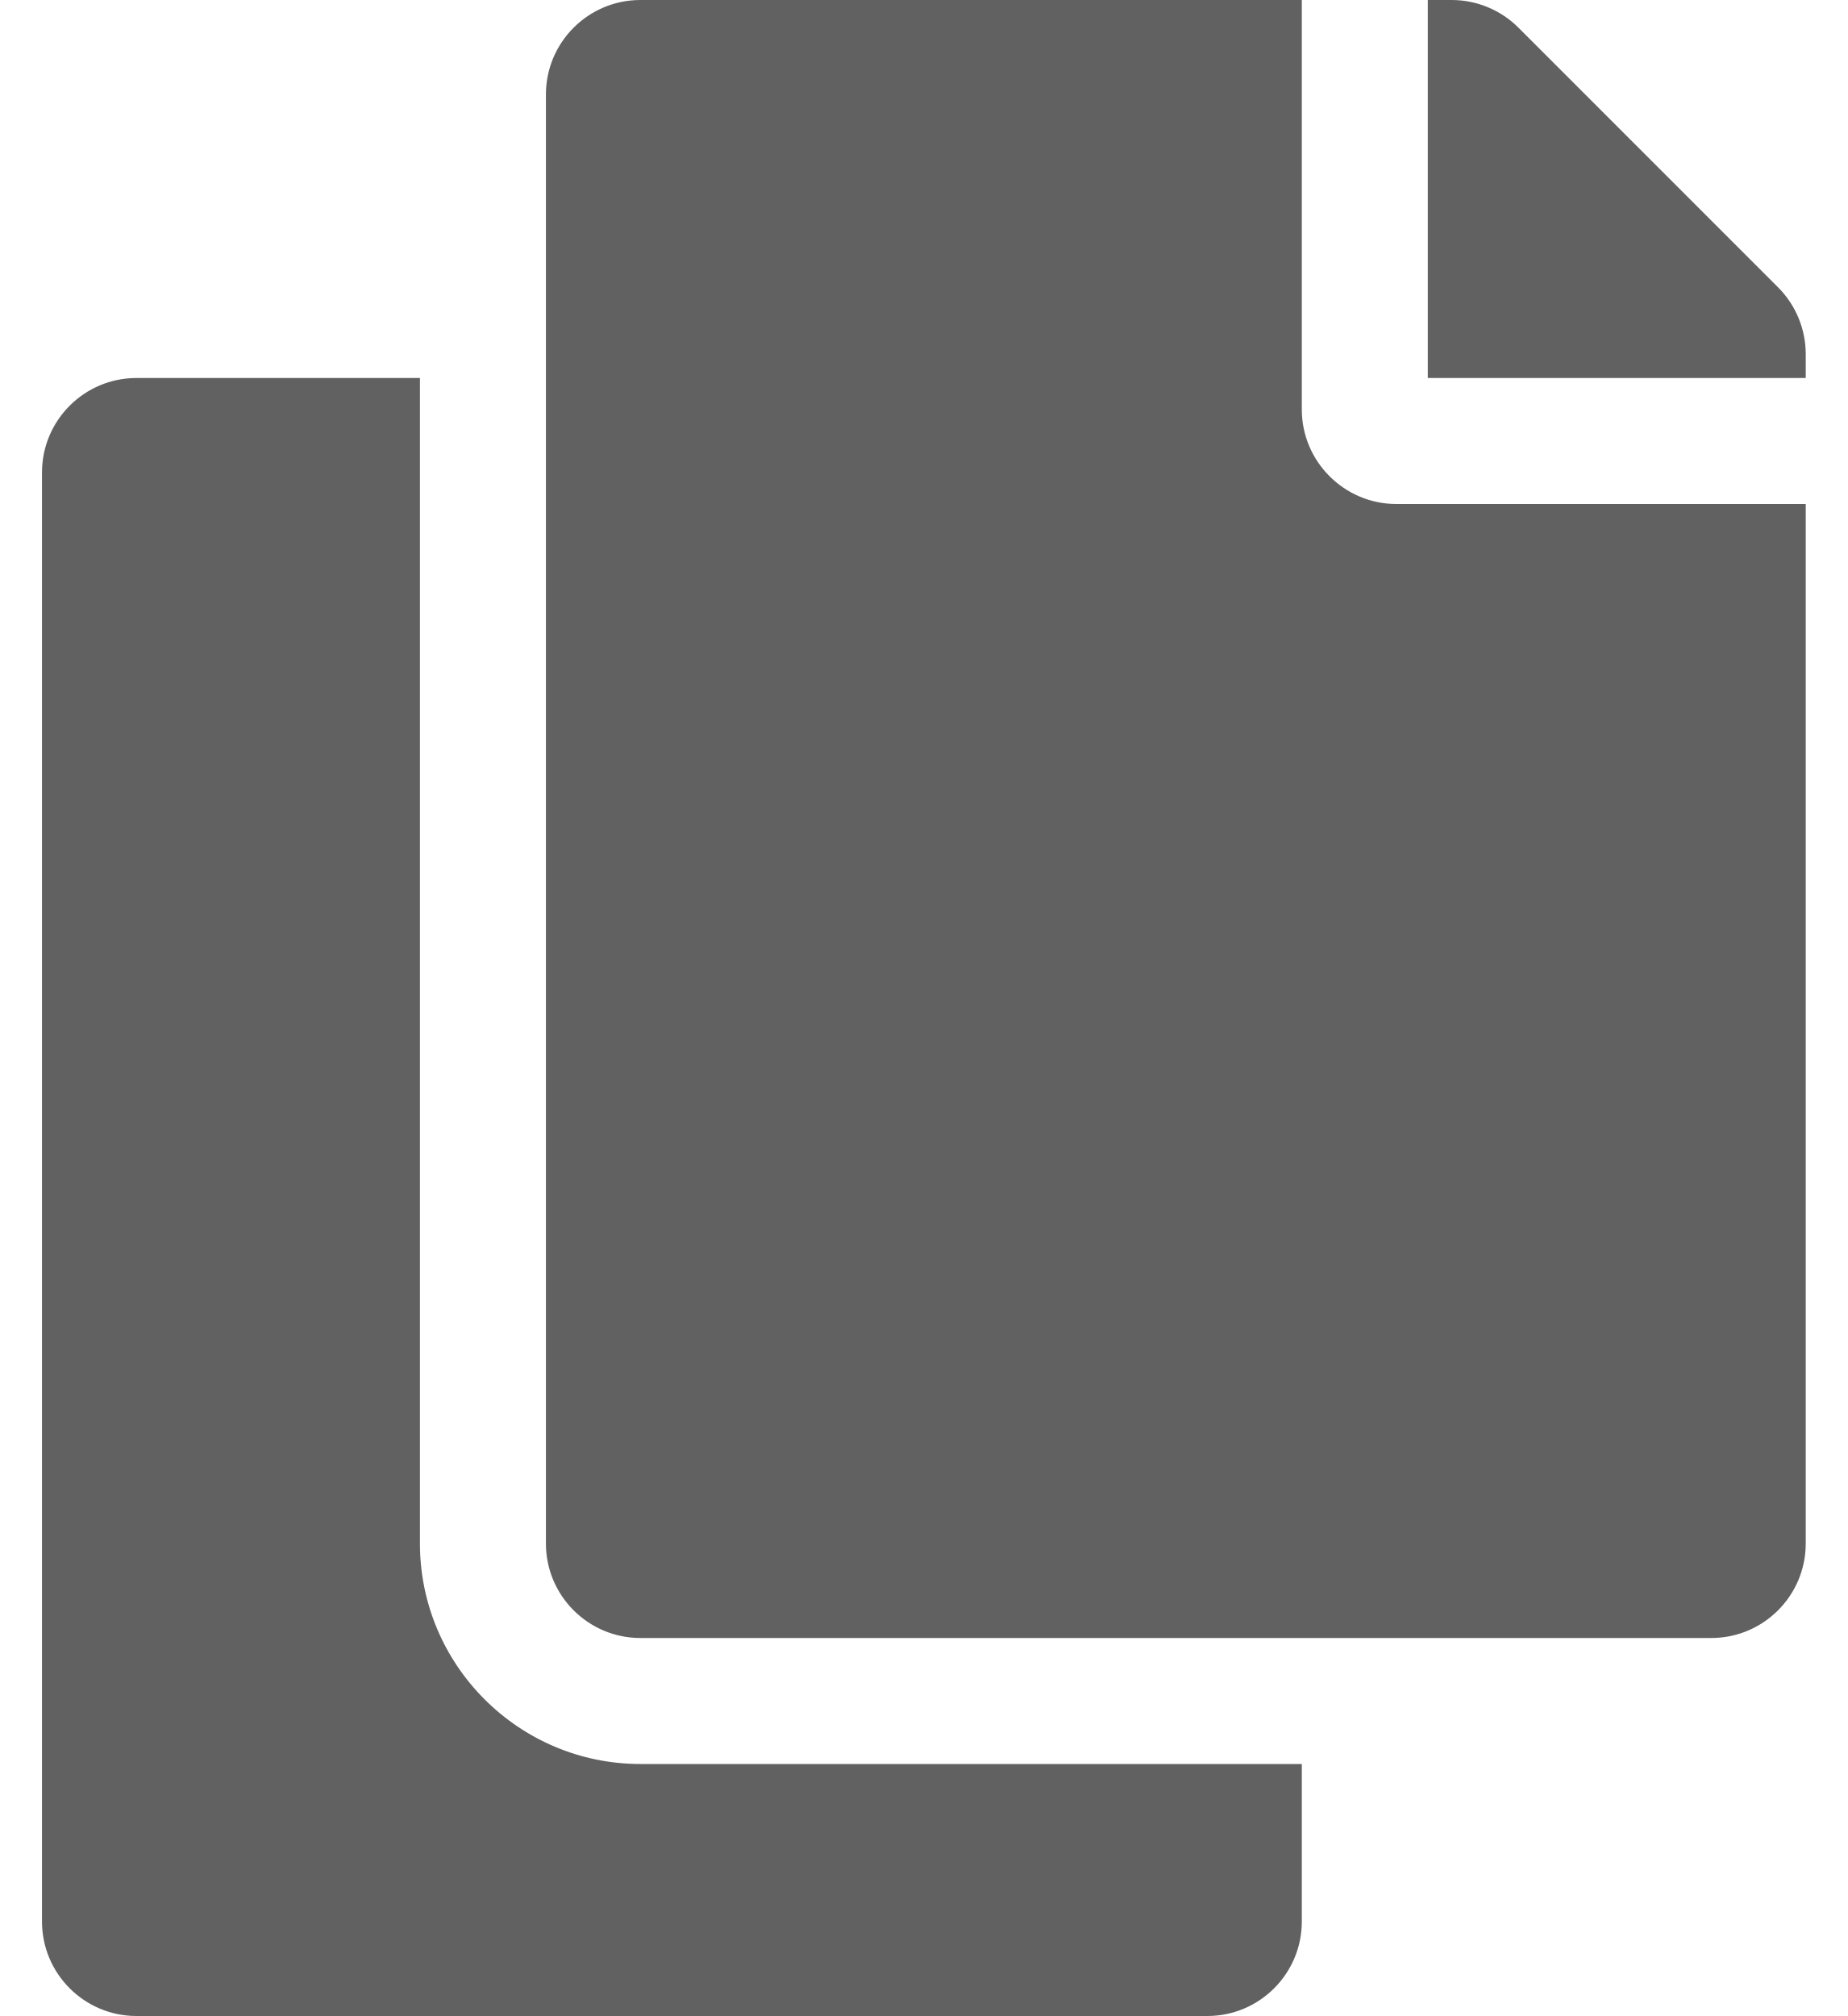
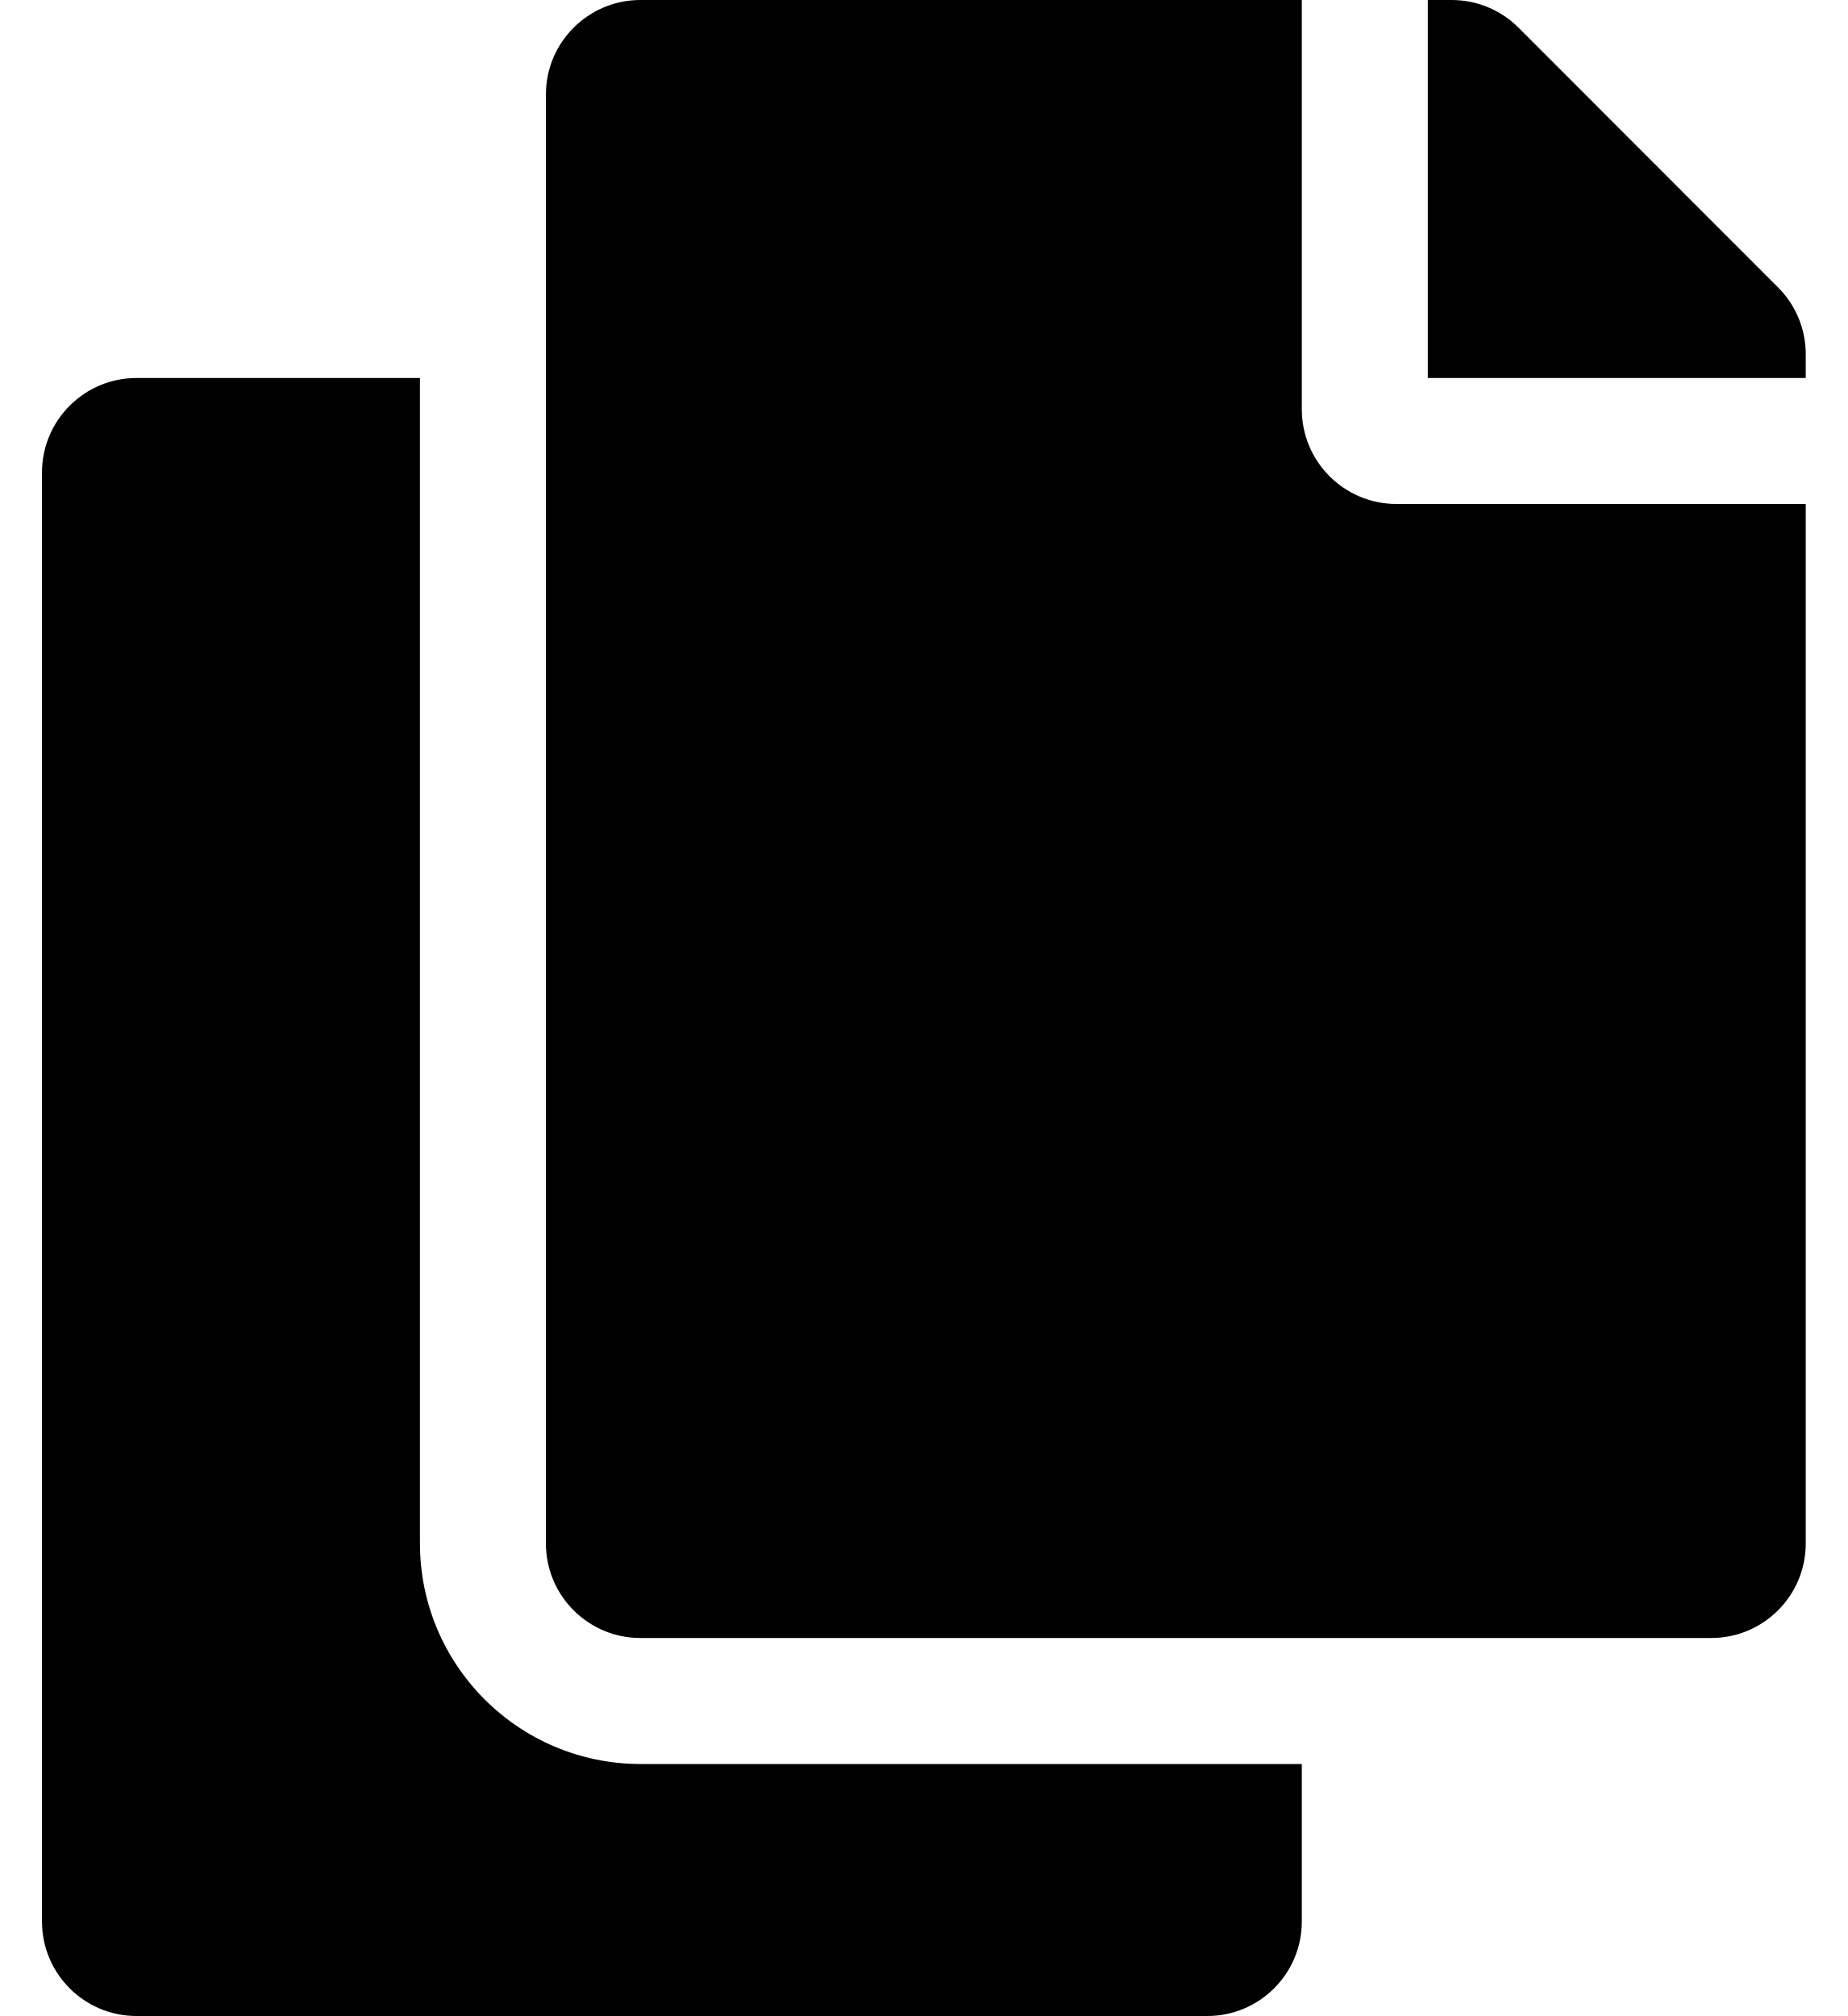
- <svg xmlns="http://www.w3.org/2000/svg" width="22" height="24" viewBox="0 0 22 24" fill="none">
-   <path d="M15.5 21V22.875C15.5 23.496 14.996 24 14.375 24H1.625C1.004 24 0.5 23.496 0.5 22.875V5.625C0.5 5.004 1.004 4.5 1.625 4.5H5V18.375C5 19.823 6.178 21 7.625 21H15.5ZM15.5 4.875V0H7.625C7.004 0 6.5 0.504 6.5 1.125V18.375C6.5 18.996 7.004 19.5 7.625 19.5H20.375C20.996 19.5 21.5 18.996 21.5 18.375V6H16.625C16.006 6 15.5 5.494 15.5 4.875ZM21.171 3.421L18.079 0.329C17.869 0.119 17.582 1.55998e-06 17.284 0L17 0V4.5H21.5V4.216C21.5 3.918 21.381 3.631 21.171 3.421Z" fill="#616161" />
+ <svg xmlns="http://www.w3.org/2000/svg" viewBox="0 0 22 24">
+   <path d="M15.5 21v1.875c0 .621-.504 1.125-1.125 1.125H1.625A1.125 1.125 0 01.5 22.875V5.625c0-.621.504-1.125 1.125-1.125H5v13.875A2.628 2.628 0 007.625 21H15.5zm0-16.125V0H7.625C7.004 0 6.5.504 6.5 1.125v17.25c0 .621.504 1.125 1.125 1.125h12.75c.621 0 1.125-.504 1.125-1.125V6h-4.875A1.128 1.128 0 0115.5 4.875zm5.67-1.454L18.08.329A1.125 1.125 0 0017.284 0H17v4.5h4.5v-.284c0-.298-.119-.585-.33-.795z" />
</svg>
